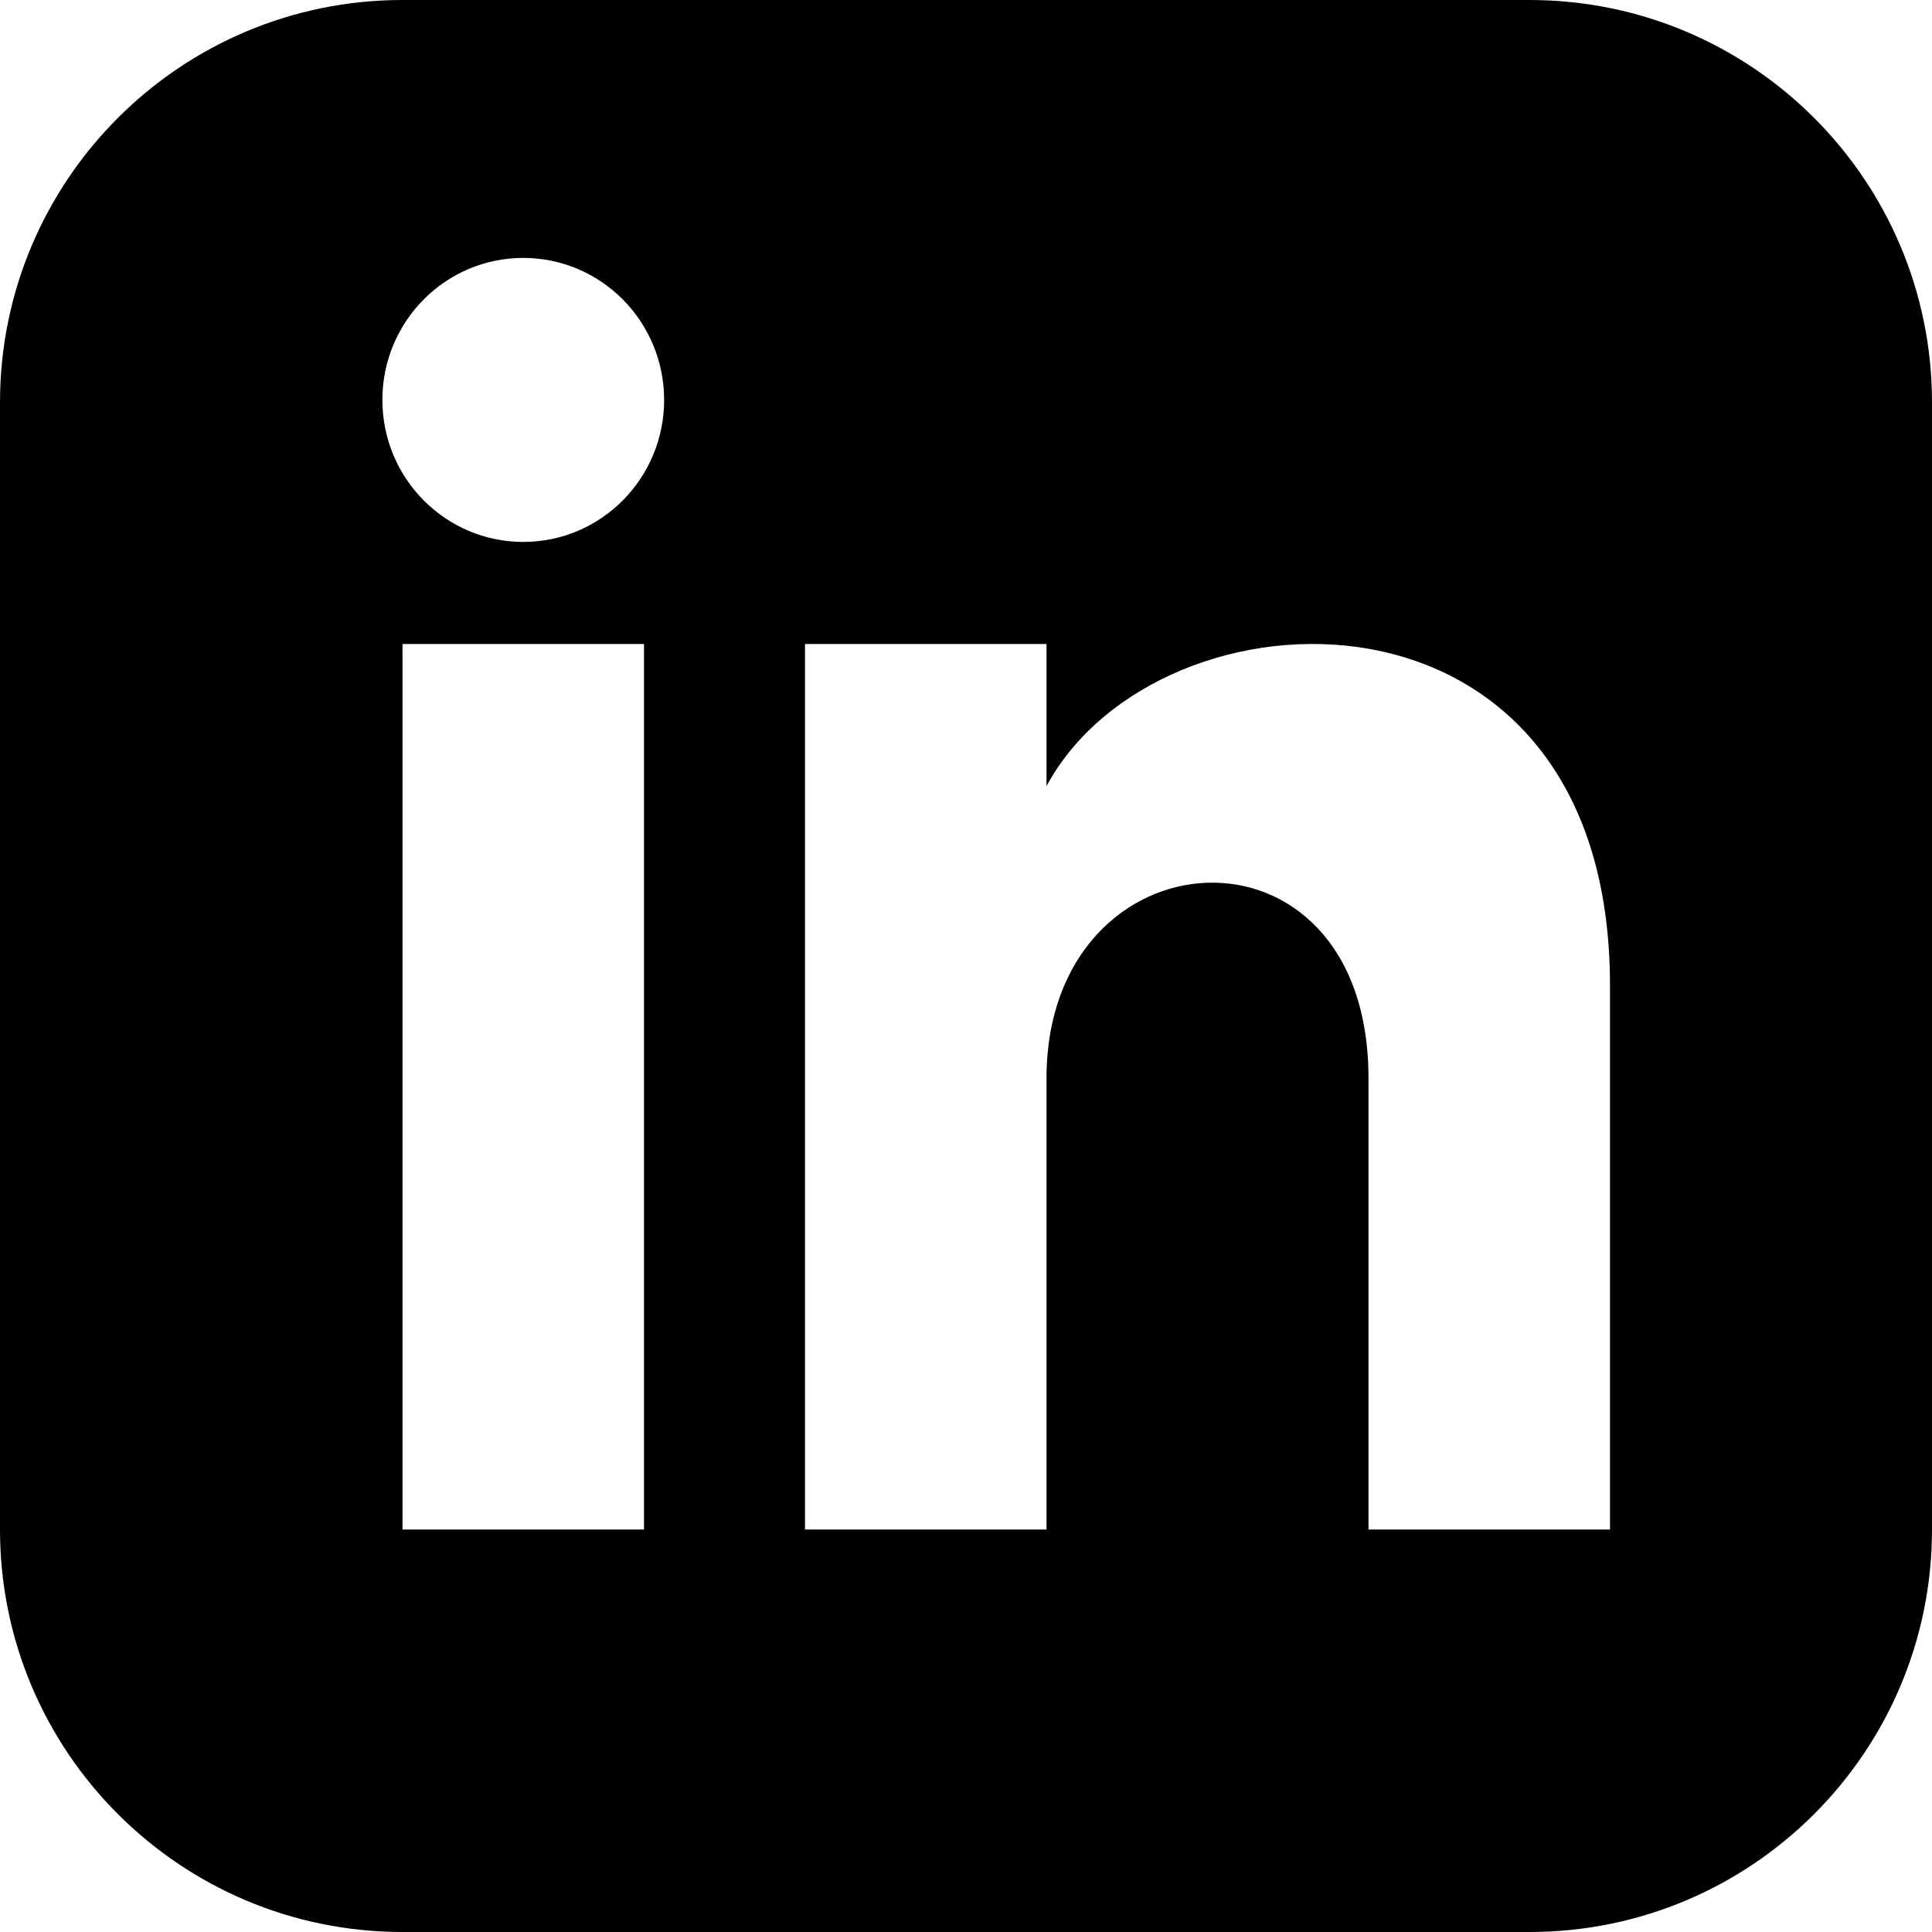
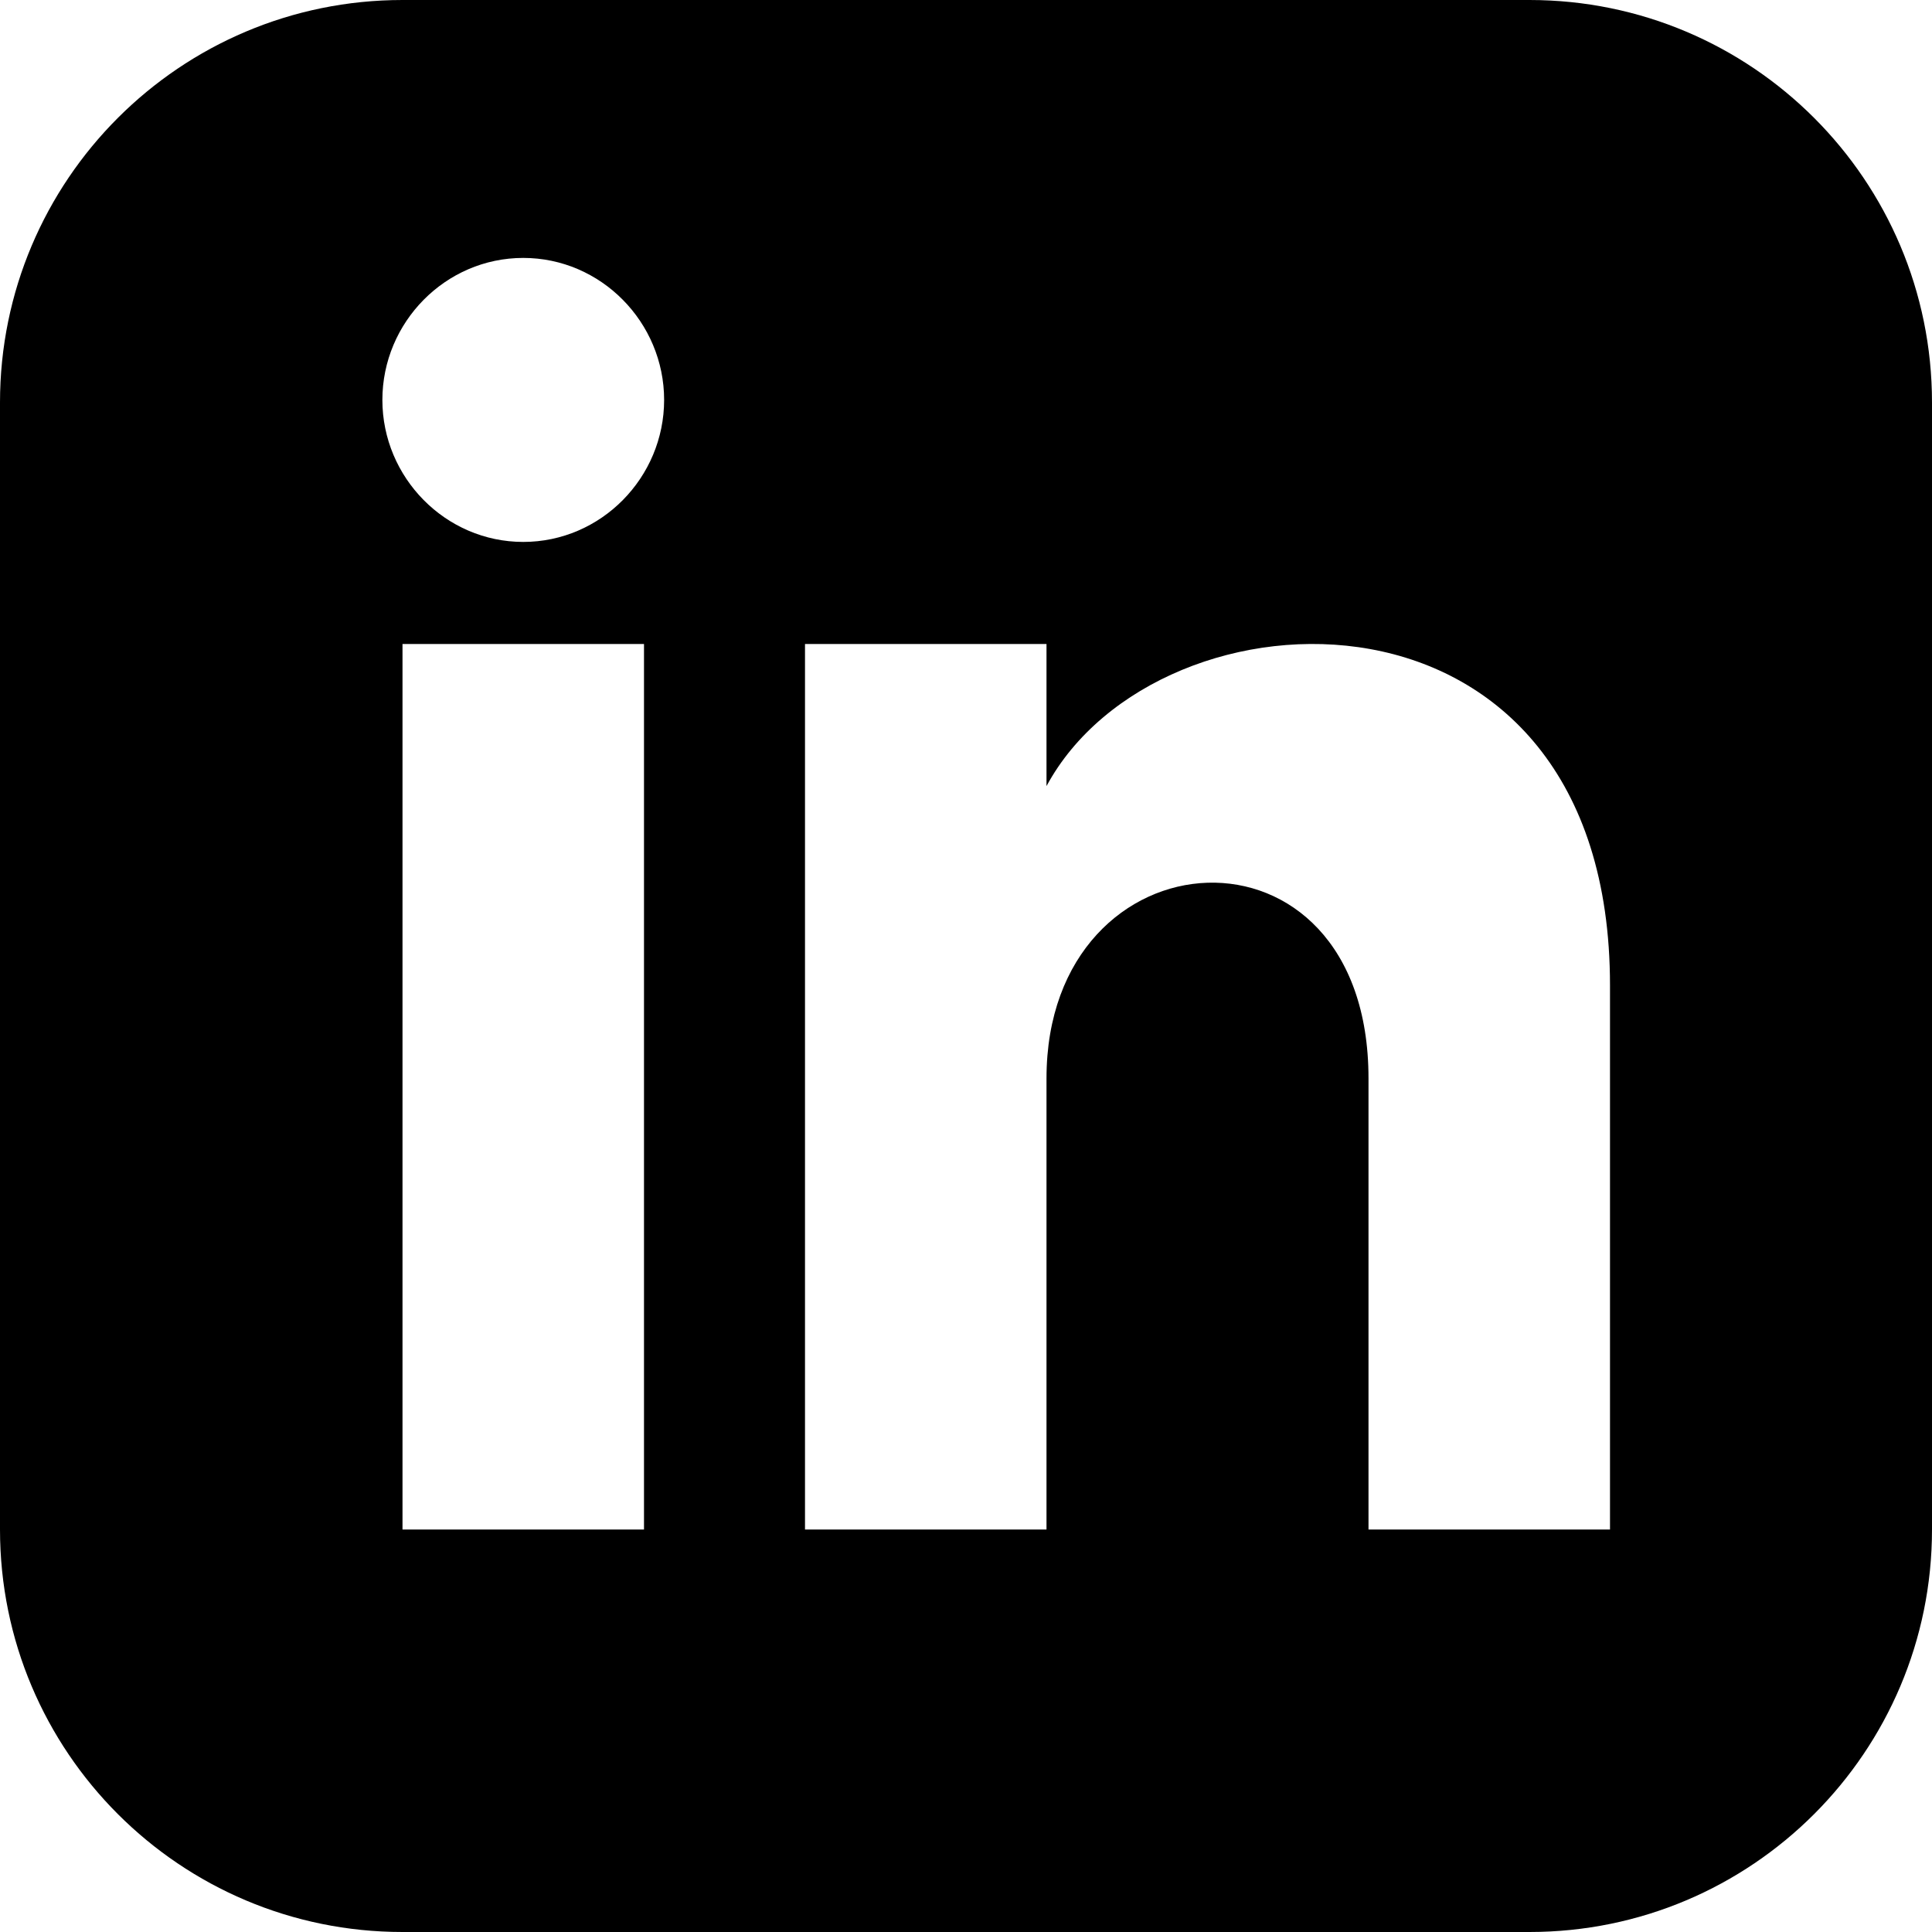
- <svg xmlns="http://www.w3.org/2000/svg" width="24" height="24" viewBox="0 0 24 24">
-   <path d="M19 0h-14c-2.761 0-5 2.239-5 5v14c0 2.761 2.239 5 5 5h14c2.762 0 5-2.239 5-5v-14c0-2.761-2.238-5-5-5zm-11 19h-3v-11h3v11zm-1.5-12.268c-.966 0-1.75-.79-1.75-1.764s.784-1.764 1.75-1.764 1.75.79 1.75 1.764-.783 1.764-1.75 1.764zm13.5 12.268h-3v-5.604c0-3.368-4-3.113-4 0v5.604h-3v-11h3v1.765c1.396-2.586 7-2.777 7 2.476v6.759z" />
+ <svg xmlns="http://www.w3.org/2000/svg" width="24" height="24">
+   <path d="M19 0H5a5 5 0 0 0-5 5v14a5 5 0 0 0 5 5h14a5 5 0 0 0 5-5V5a5 5 0 0 0-5-5zM8 19H5V8h3v11zM6.5 6.732c-.966 0-1.75-.8-1.75-1.764s.784-1.764 1.75-1.764 1.75.8 1.75 1.764-.783 1.764-1.75 1.764zM20 19h-3v-5.604c0-3.368-4-3.113-4 0V19h-3V8h3v1.765c1.396-2.586 7-2.777 7 2.476V19z" />
</svg>
